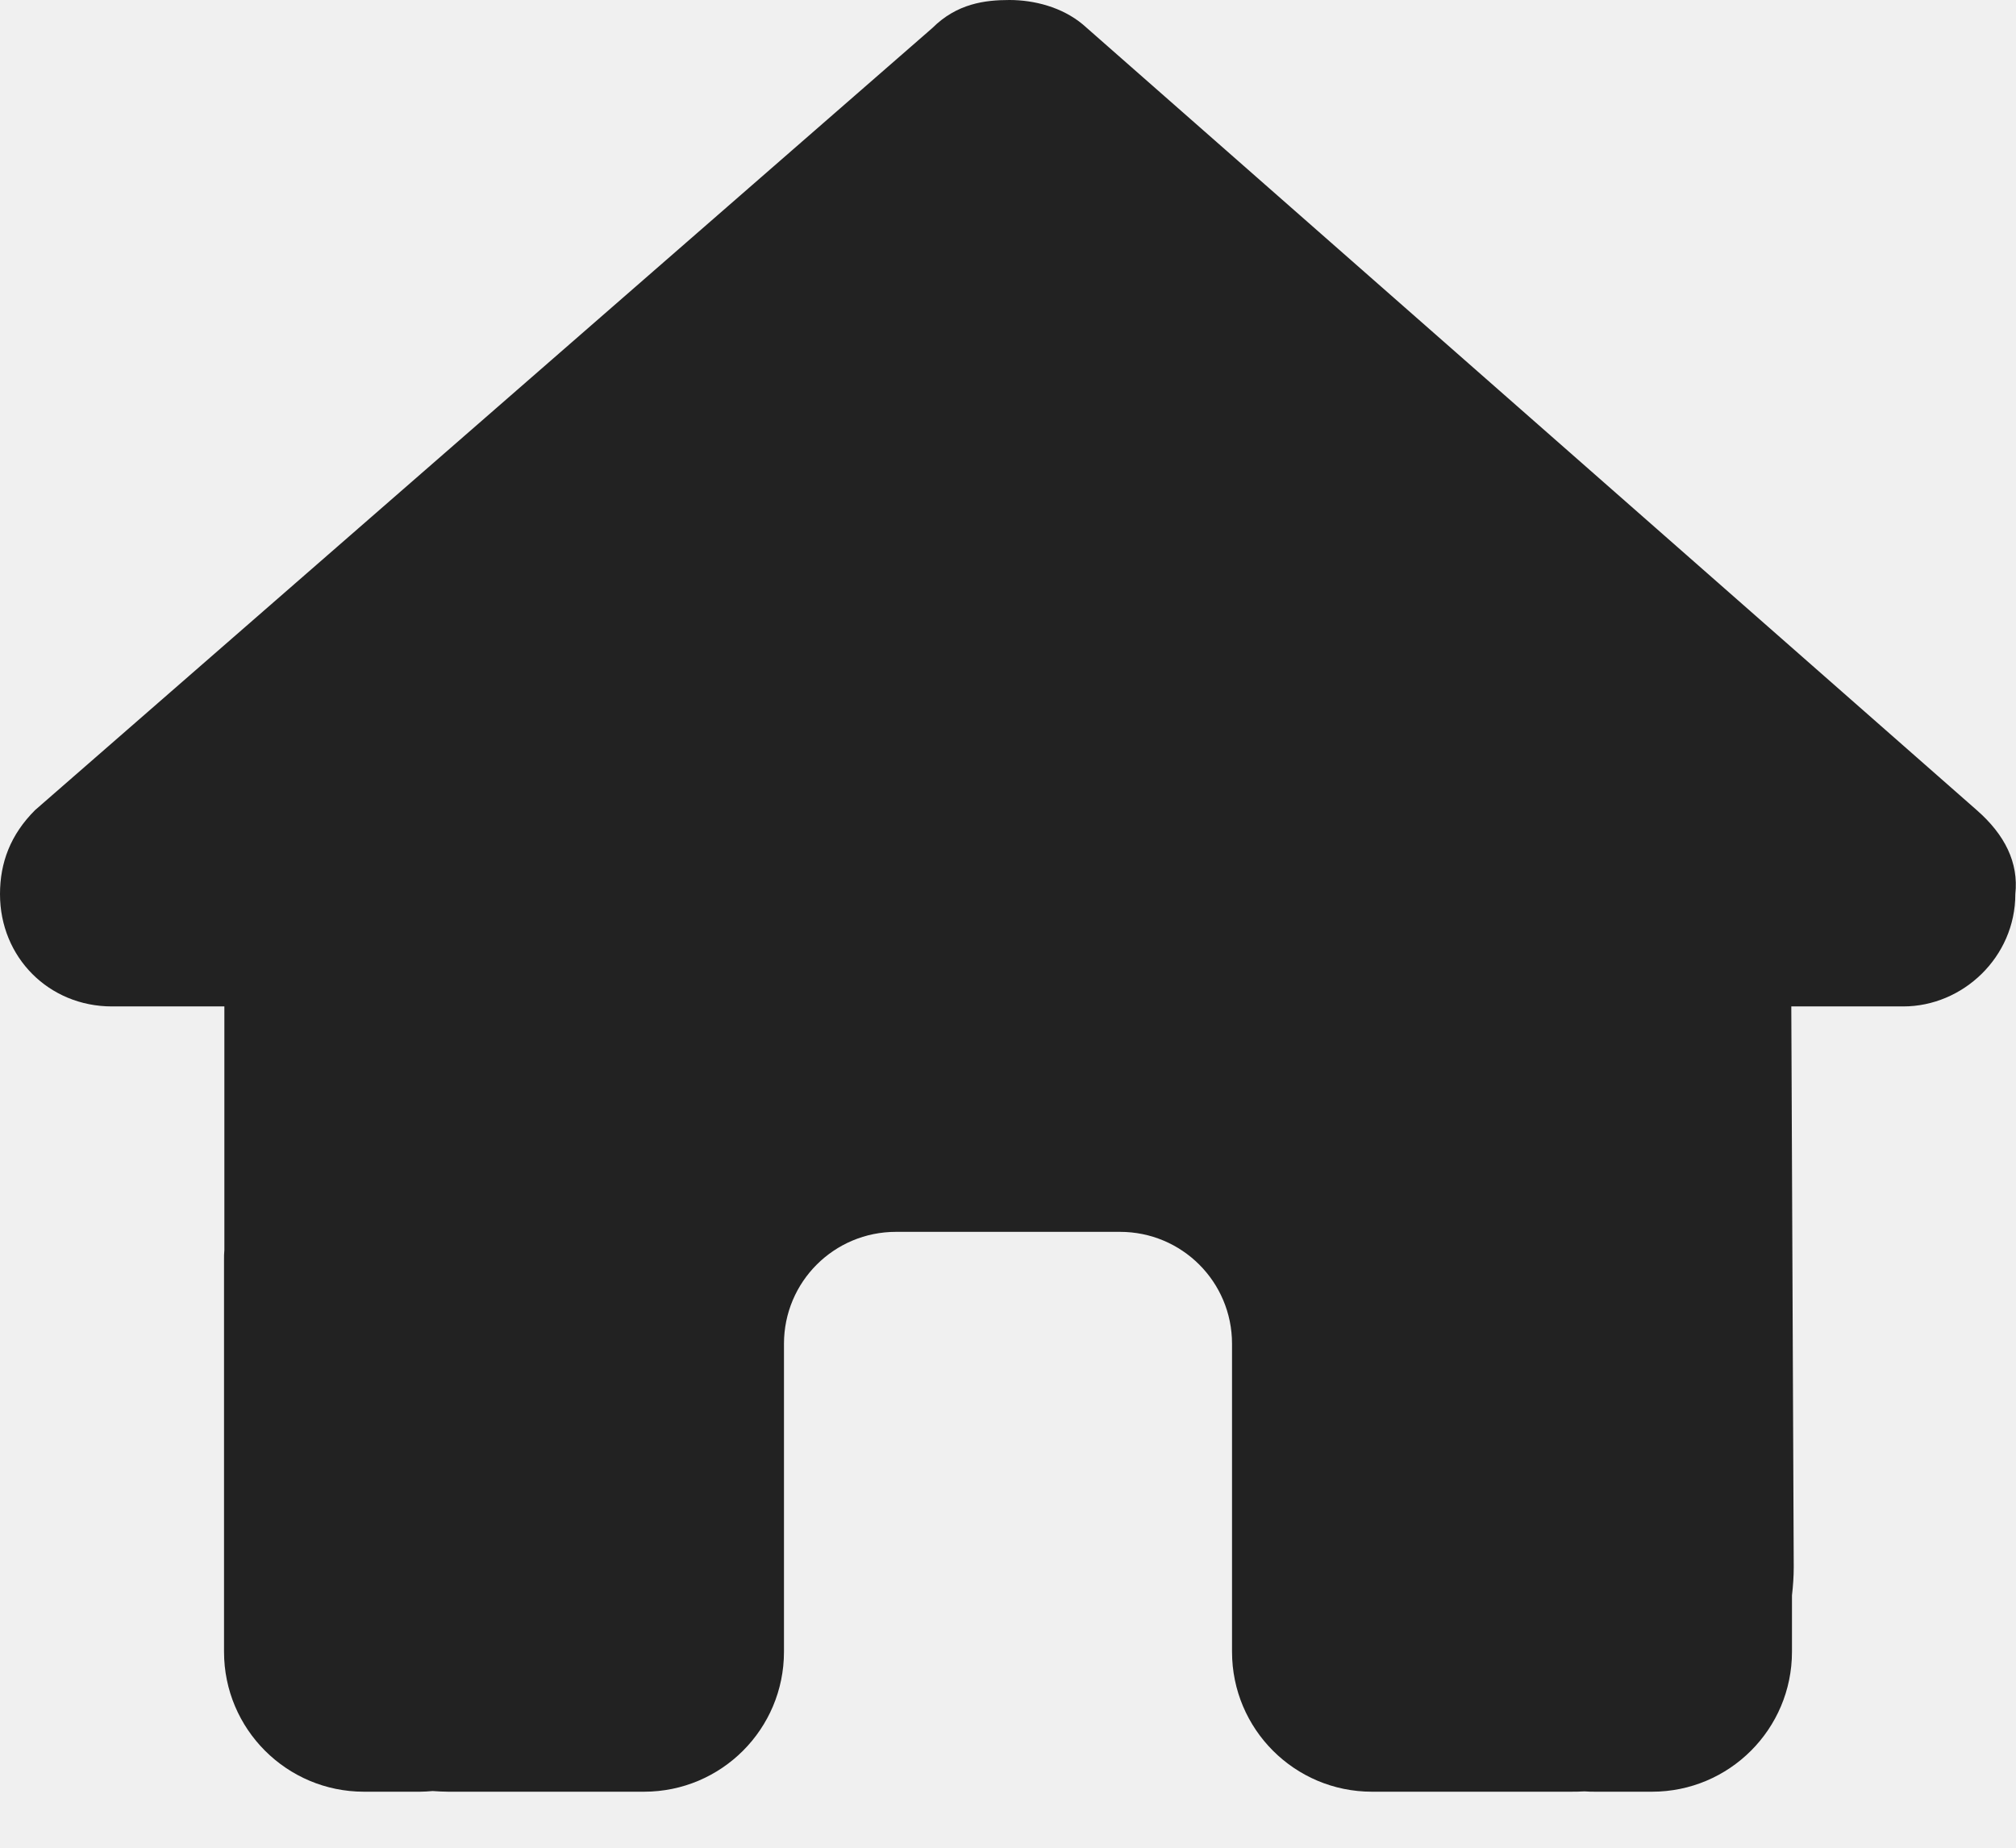
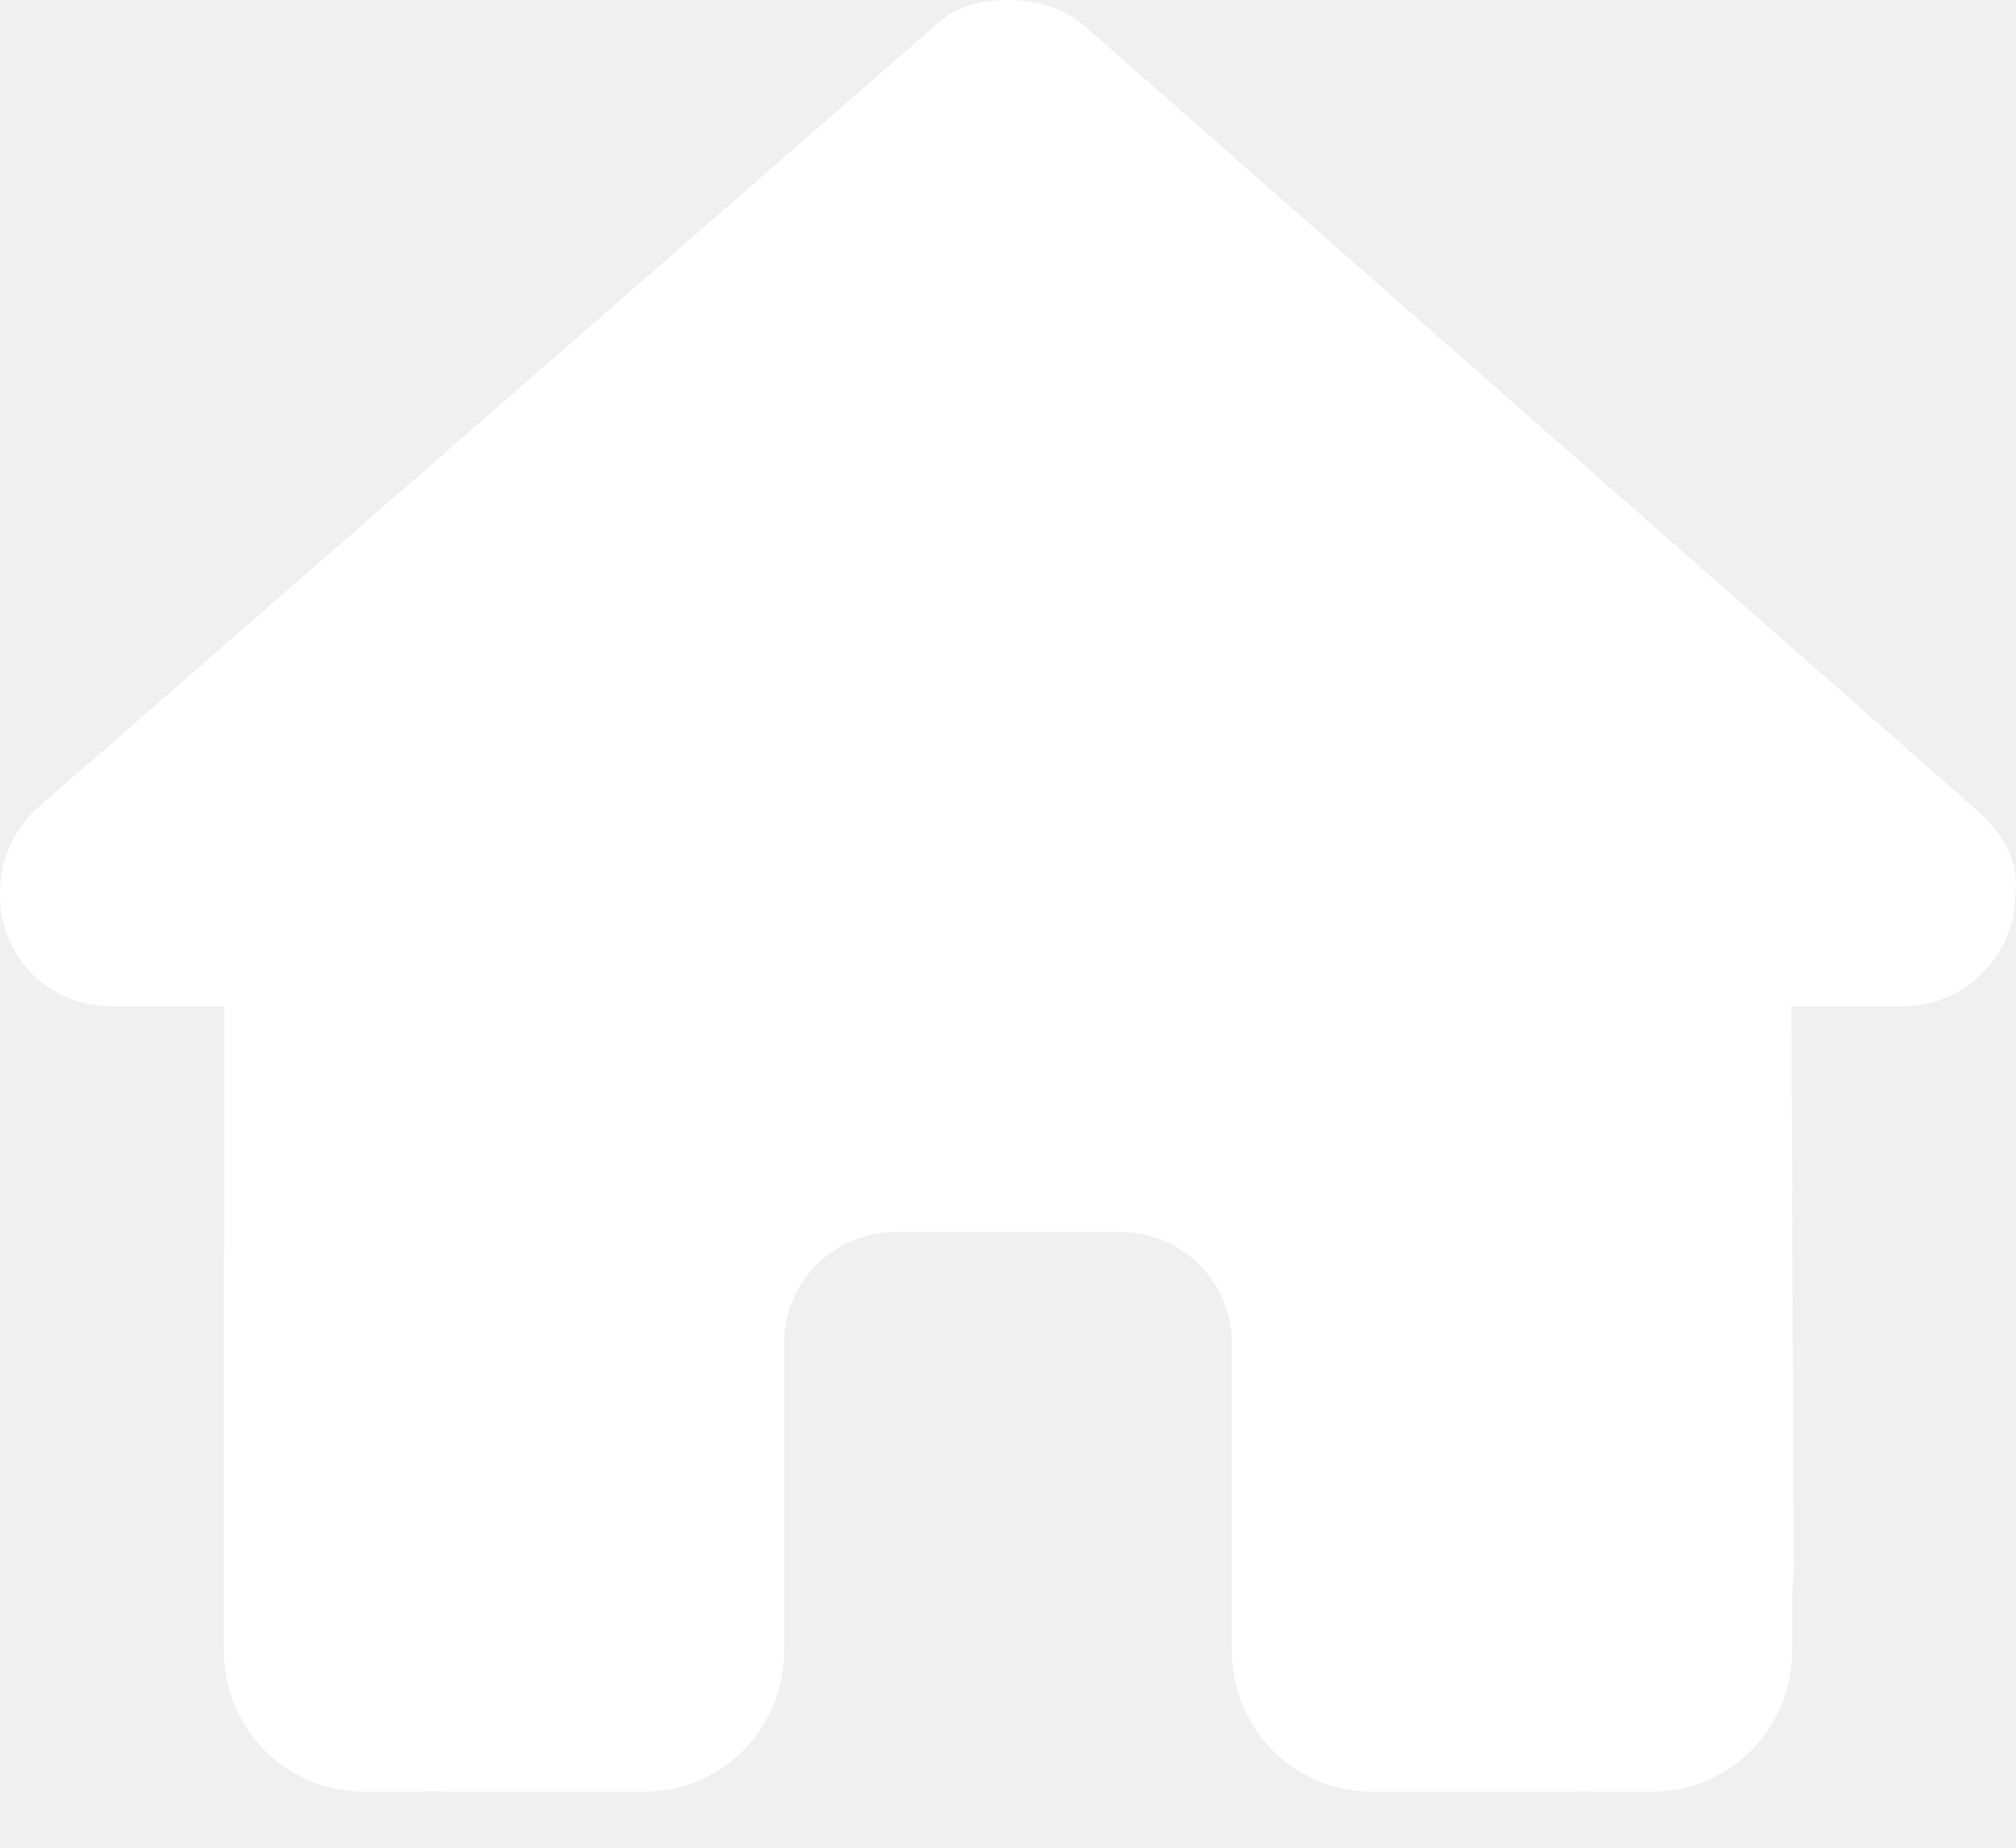
- <svg xmlns="http://www.w3.org/2000/svg" width="24" height="22" viewBox="0 0 24 22" fill="none">
-   <path d="M23.992 10.646C23.992 11.396 23.367 11.983 22.658 11.983H21.325L21.354 18.658C21.354 18.771 21.346 18.883 21.333 18.996V19.667C21.333 20.587 20.587 21.333 19.667 21.333H19C18.954 21.333 18.908 21.333 18.863 21.329C18.804 21.333 18.746 21.333 18.688 21.333H17.333H16.333C15.412 21.333 14.667 20.587 14.667 19.667V18.667V16C14.667 15.262 14.071 14.667 13.333 14.667H10.667C9.929 14.667 9.333 15.262 9.333 16V18.667V19.667C9.333 20.587 8.588 21.333 7.667 21.333H6.667H5.338C5.275 21.333 5.213 21.329 5.15 21.325C5.1 21.329 5.05 21.333 5 21.333H4.333C3.413 21.333 2.667 20.587 2.667 19.667V15C2.667 14.963 2.667 14.921 2.671 14.883V11.983H1.333C0.583 11.983 0 11.4 0 10.646C0 10.271 0.125 9.938 0.417 9.646L11.1 0.333C11.392 0.042 11.725 0 12.017 0C12.308 0 12.642 0.083 12.892 0.292L23.533 9.646C23.867 9.938 24.033 10.271 23.992 10.646Z" fill="#222222" />
+ <svg xmlns="http://www.w3.org/2000/svg" width="24" height="22" viewBox="0 0 24 22" fill="#FFFFFF">
+   <path d="M23.992 10.646C23.992 11.396 23.367 11.983 22.658 11.983H21.325L21.354 18.658C21.354 18.771 21.346 18.883 21.333 18.996V19.667C21.333 20.587 20.587 21.333 19.667 21.333H19C18.954 21.333 18.908 21.333 18.863 21.329C18.804 21.333 18.746 21.333 18.688 21.333H17.333H16.333C15.412 21.333 14.667 20.587 14.667 19.667V18.667V16C14.667 15.262 14.071 14.667 13.333 14.667H10.667C9.929 14.667 9.333 15.262 9.333 16V18.667V19.667C9.333 20.587 8.588 21.333 7.667 21.333H6.667H5.338C5.275 21.333 5.213 21.329 5.15 21.325C5.1 21.329 5.05 21.333 5 21.333H4.333C3.413 21.333 2.667 20.587 2.667 19.667V15C2.667 14.963 2.667 14.921 2.671 14.883V11.983H1.333C0.583 11.983 0 11.4 0 10.646C0 10.271 0.125 9.938 0.417 9.646L11.1 0.333C11.392 0.042 11.725 0 12.017 0C12.308 0 12.642 0.083 12.892 0.292L23.533 9.646C23.867 9.938 24.033 10.271 23.992 10.646Z" />
</svg>
